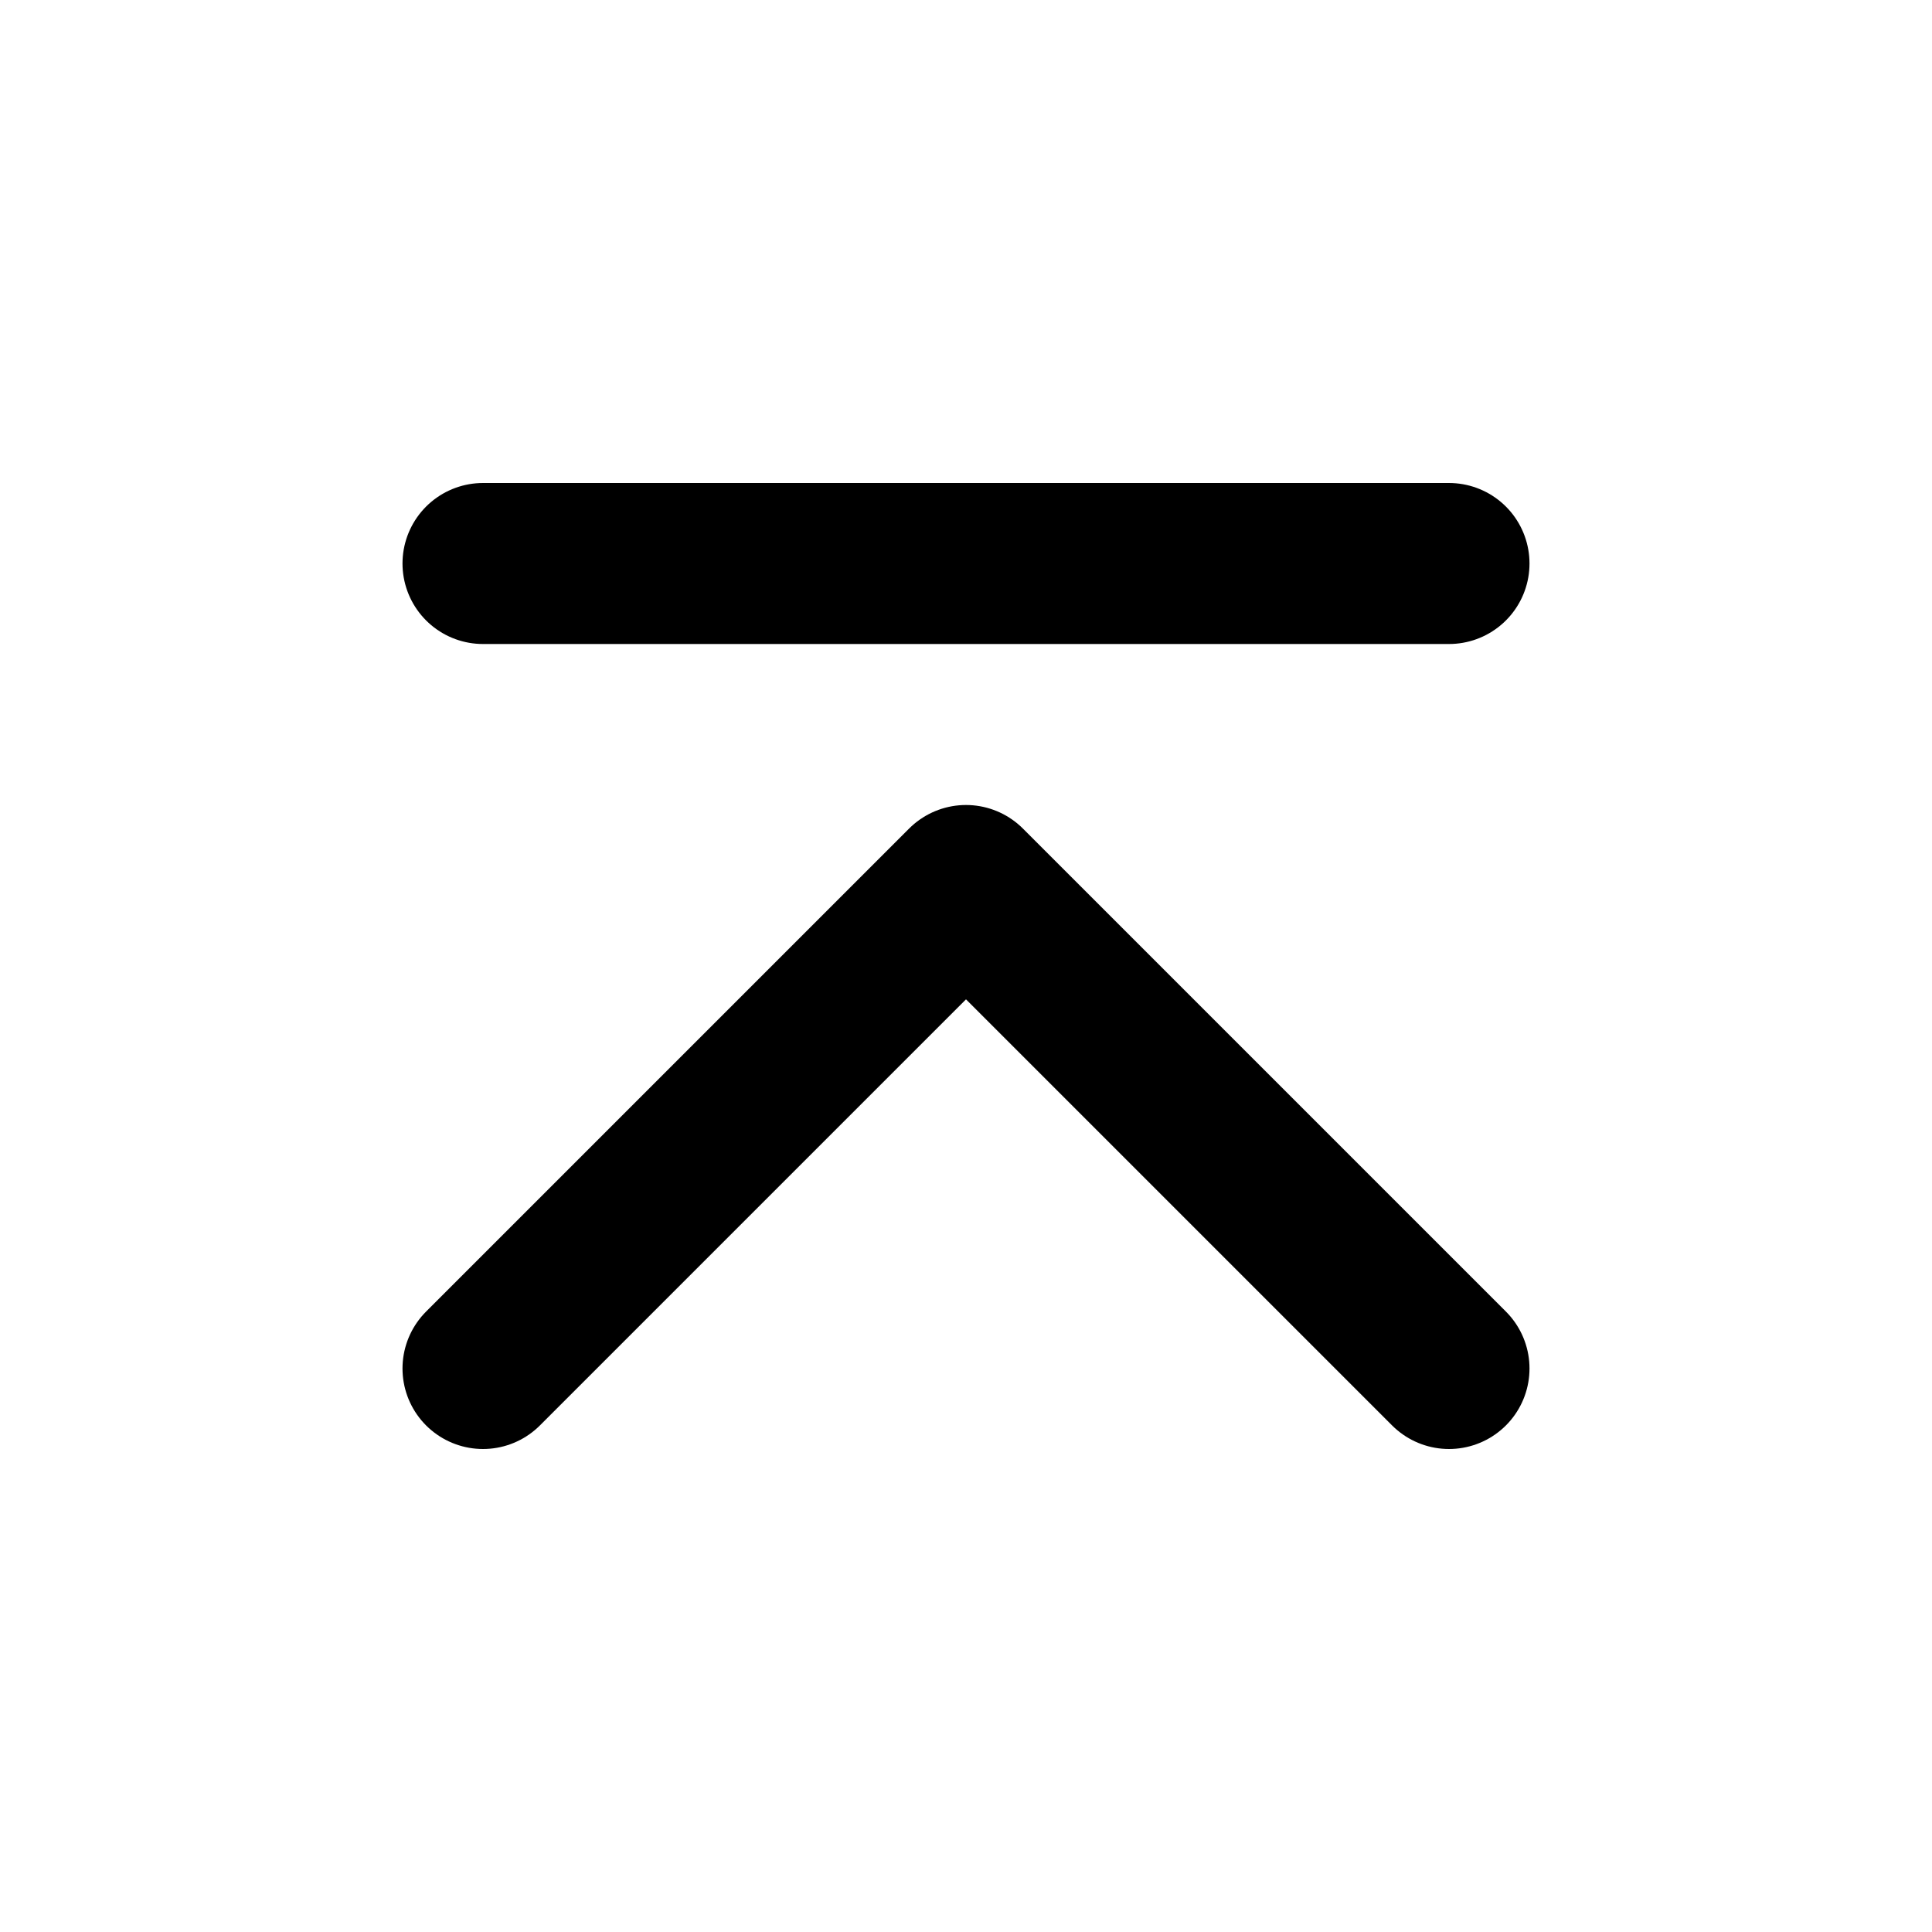
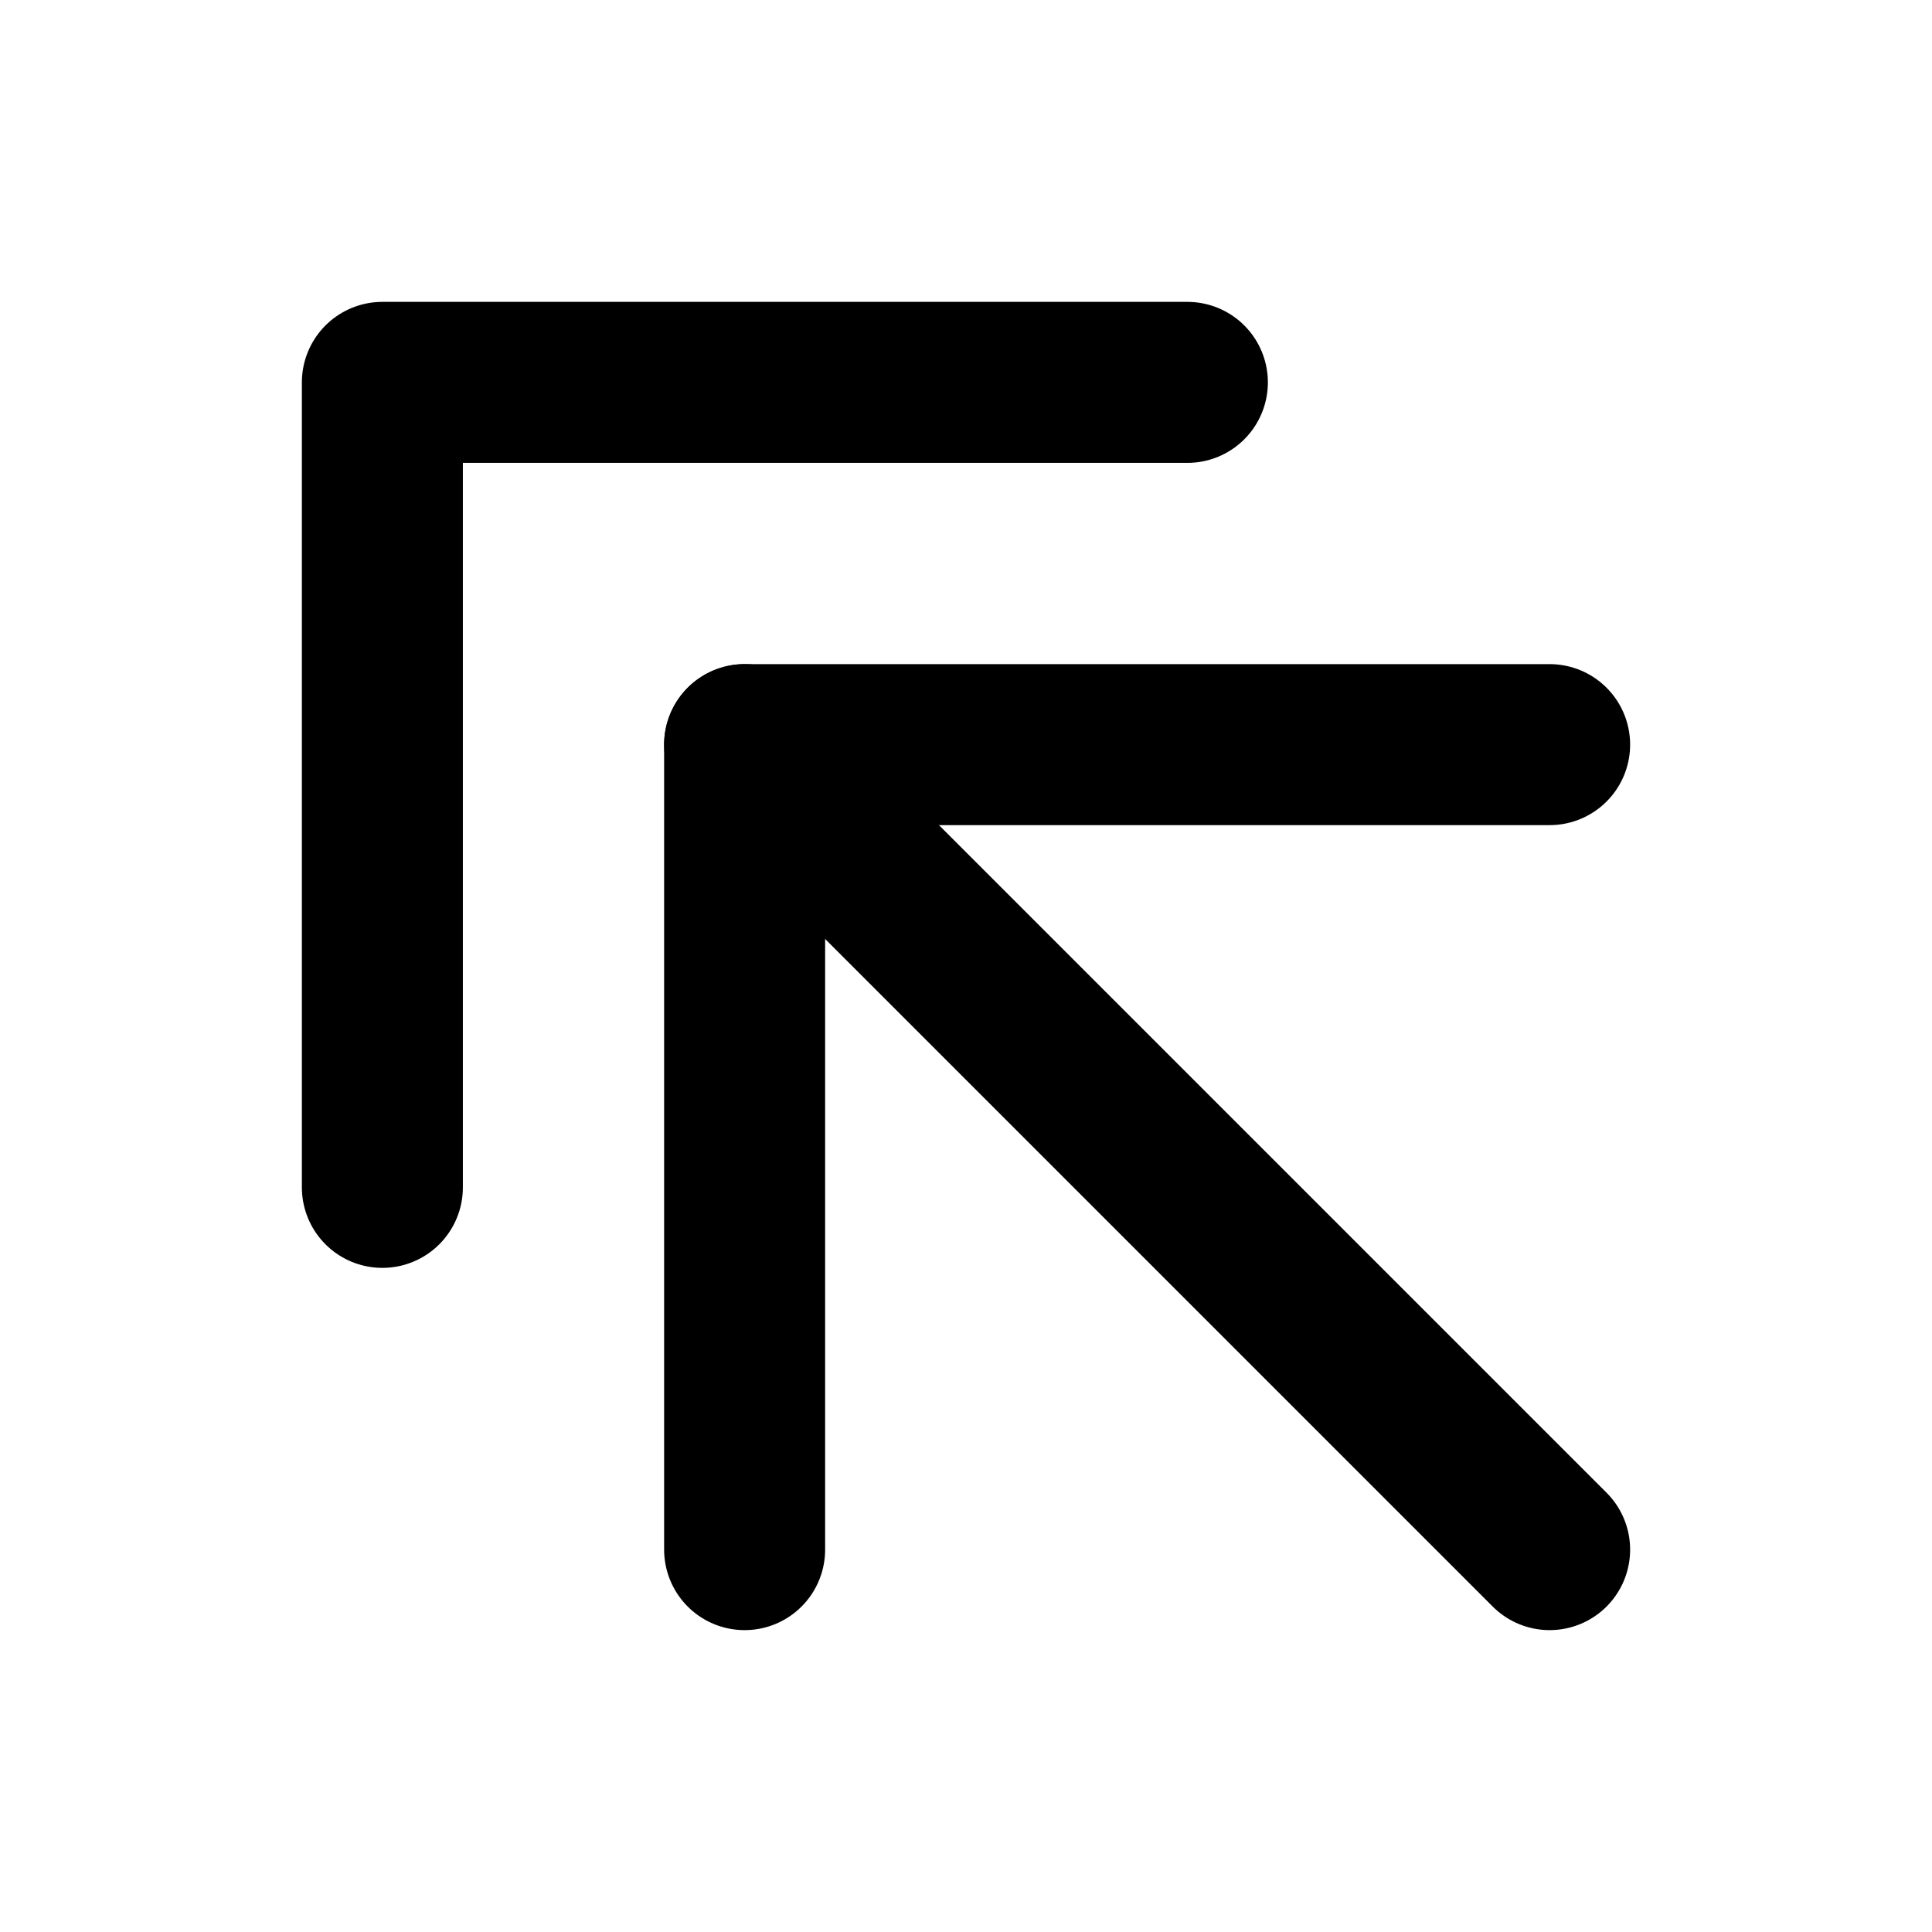
<svg xmlns="http://www.w3.org/2000/svg" width="24" height="24" viewBox="0 0 24 24" fill="none">
-   <path d="M6 17L12 11L18 17M18 7L6 7" stroke="black" stroke-width="2" stroke-linecap="round" stroke-linejoin="round" />
+   <path d="M14.75 4.75H4.75V14.75" stroke="black" stroke-width="2" stroke-linecap="round" stroke-linejoin="round" />
+   <path d="M9.25 19.25V9.25H19.25" stroke="black" stroke-width="2" stroke-linecap="round" stroke-linejoin="round" />
+   <path d="M19.25 19.25L9.25 9.25" stroke="black" stroke-width="2" stroke-linecap="round" stroke-linejoin="round" />
</svg>
